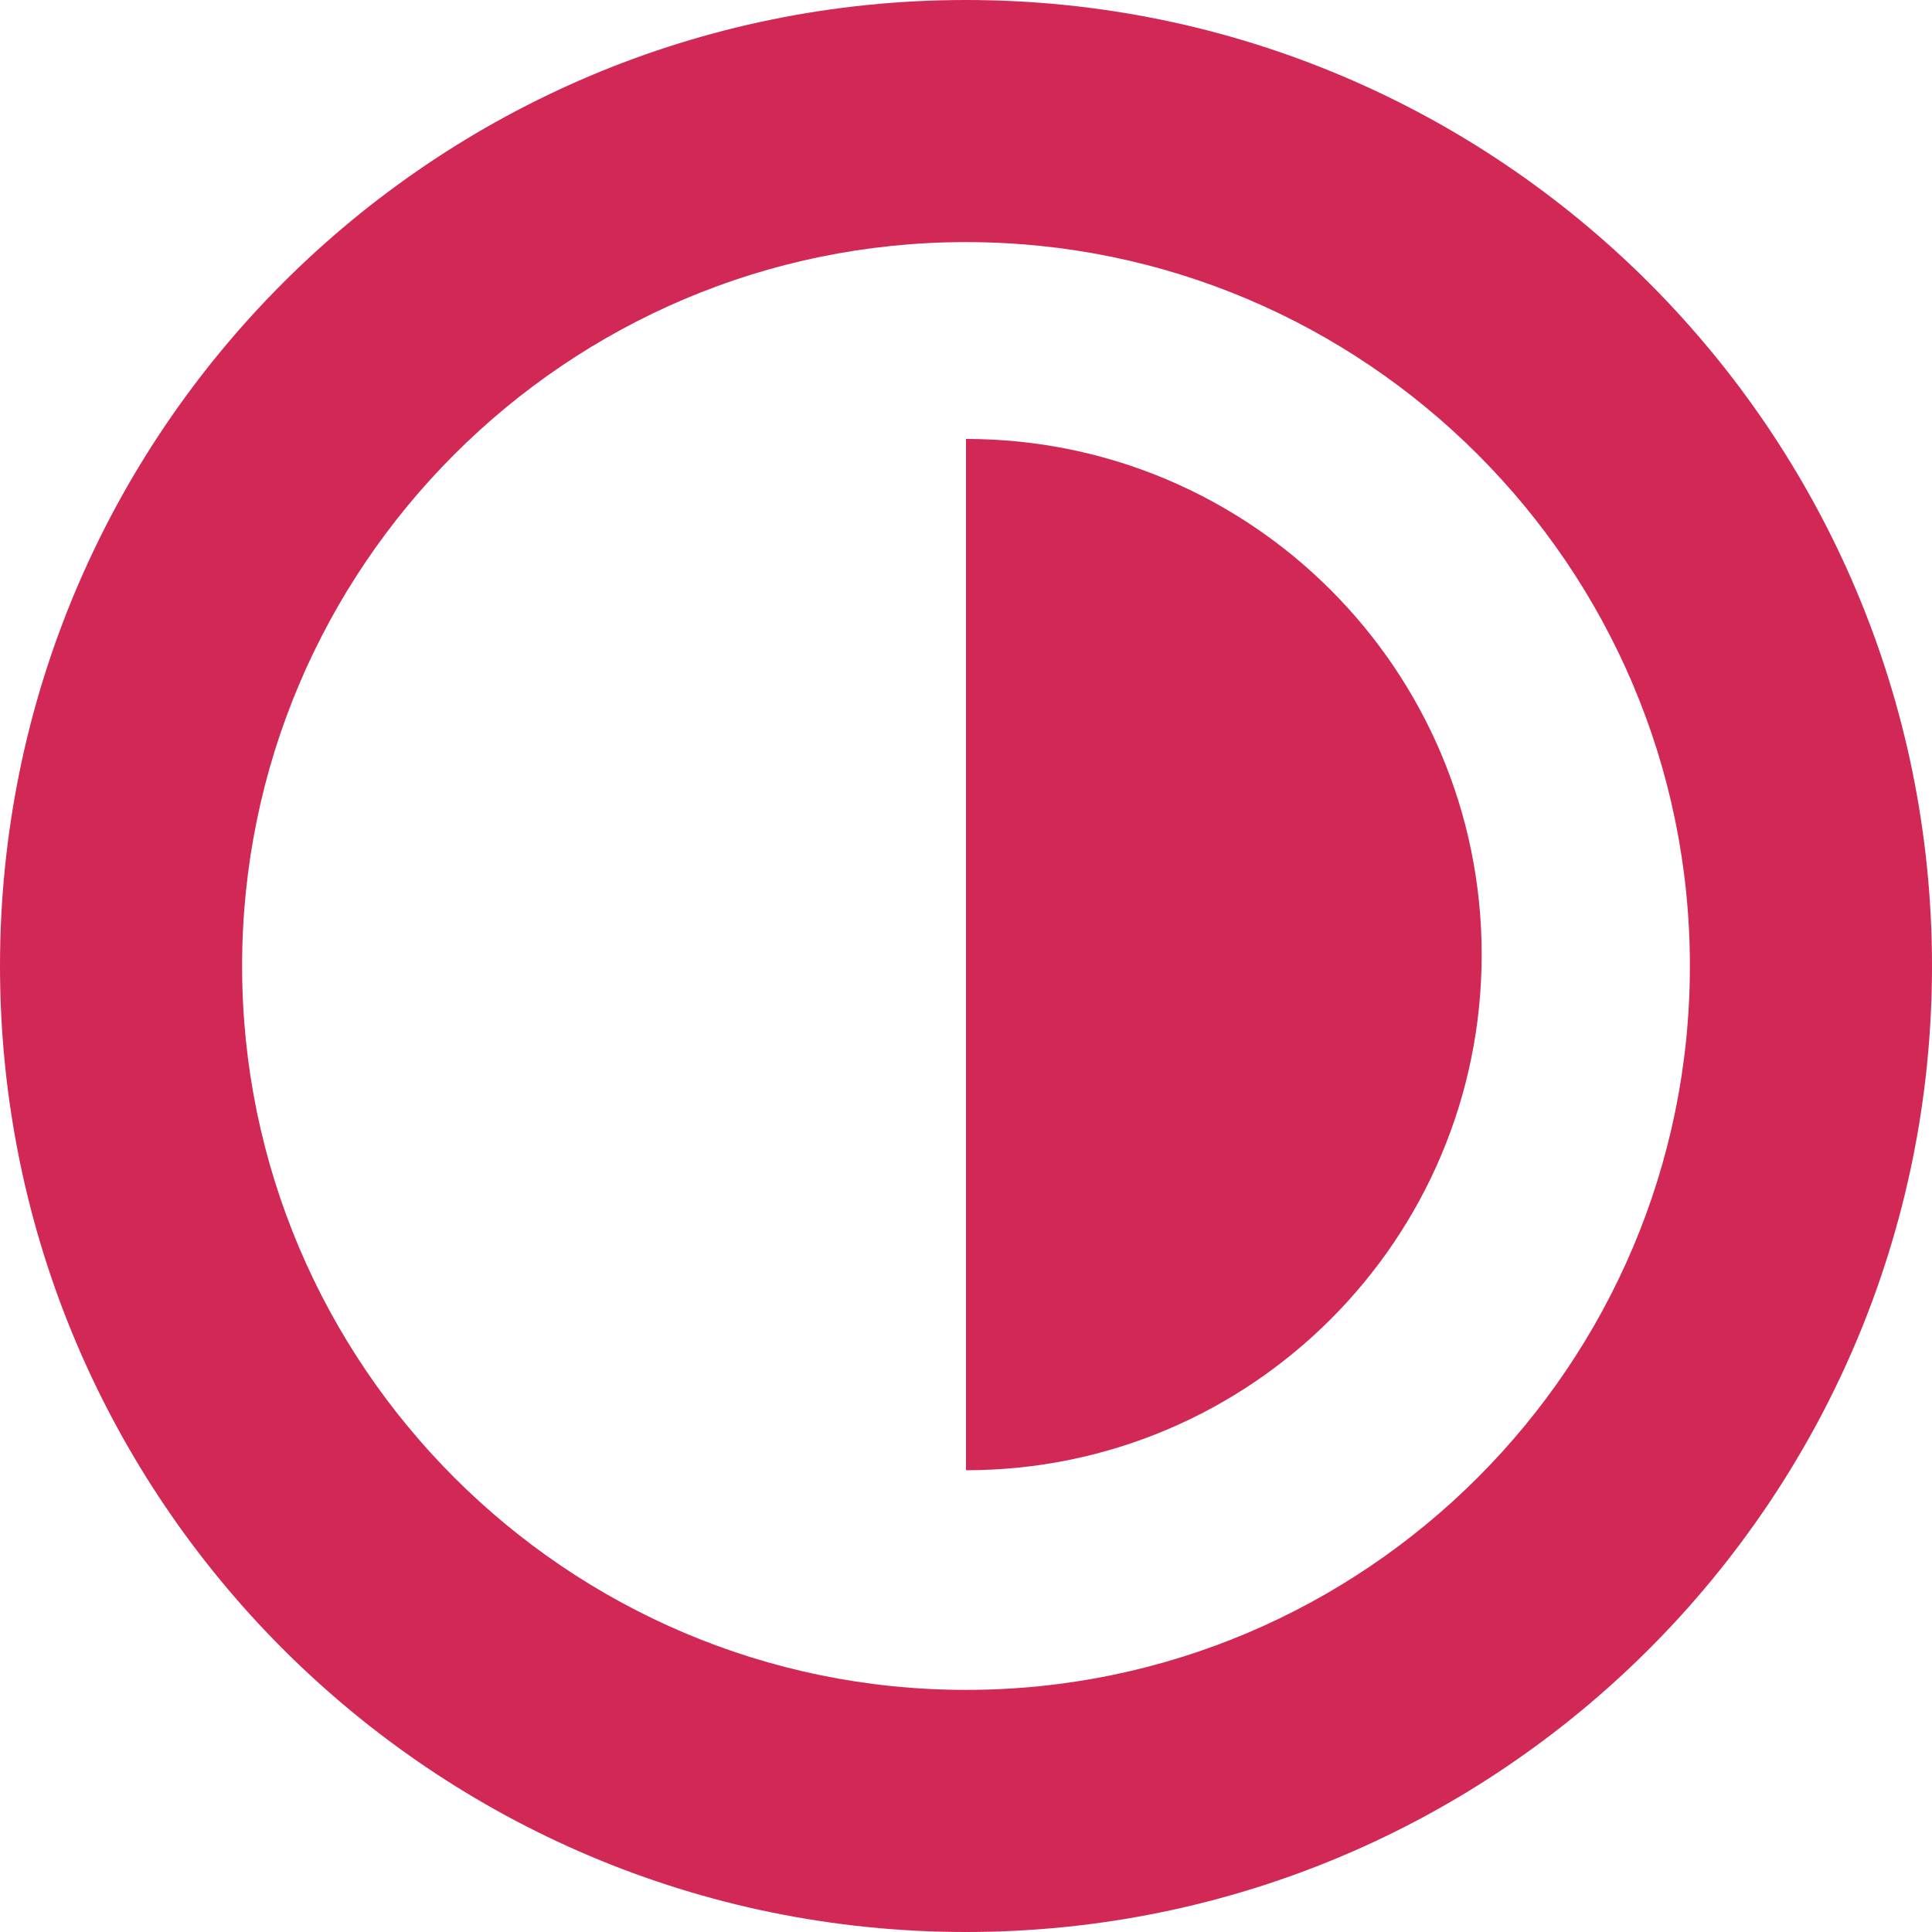
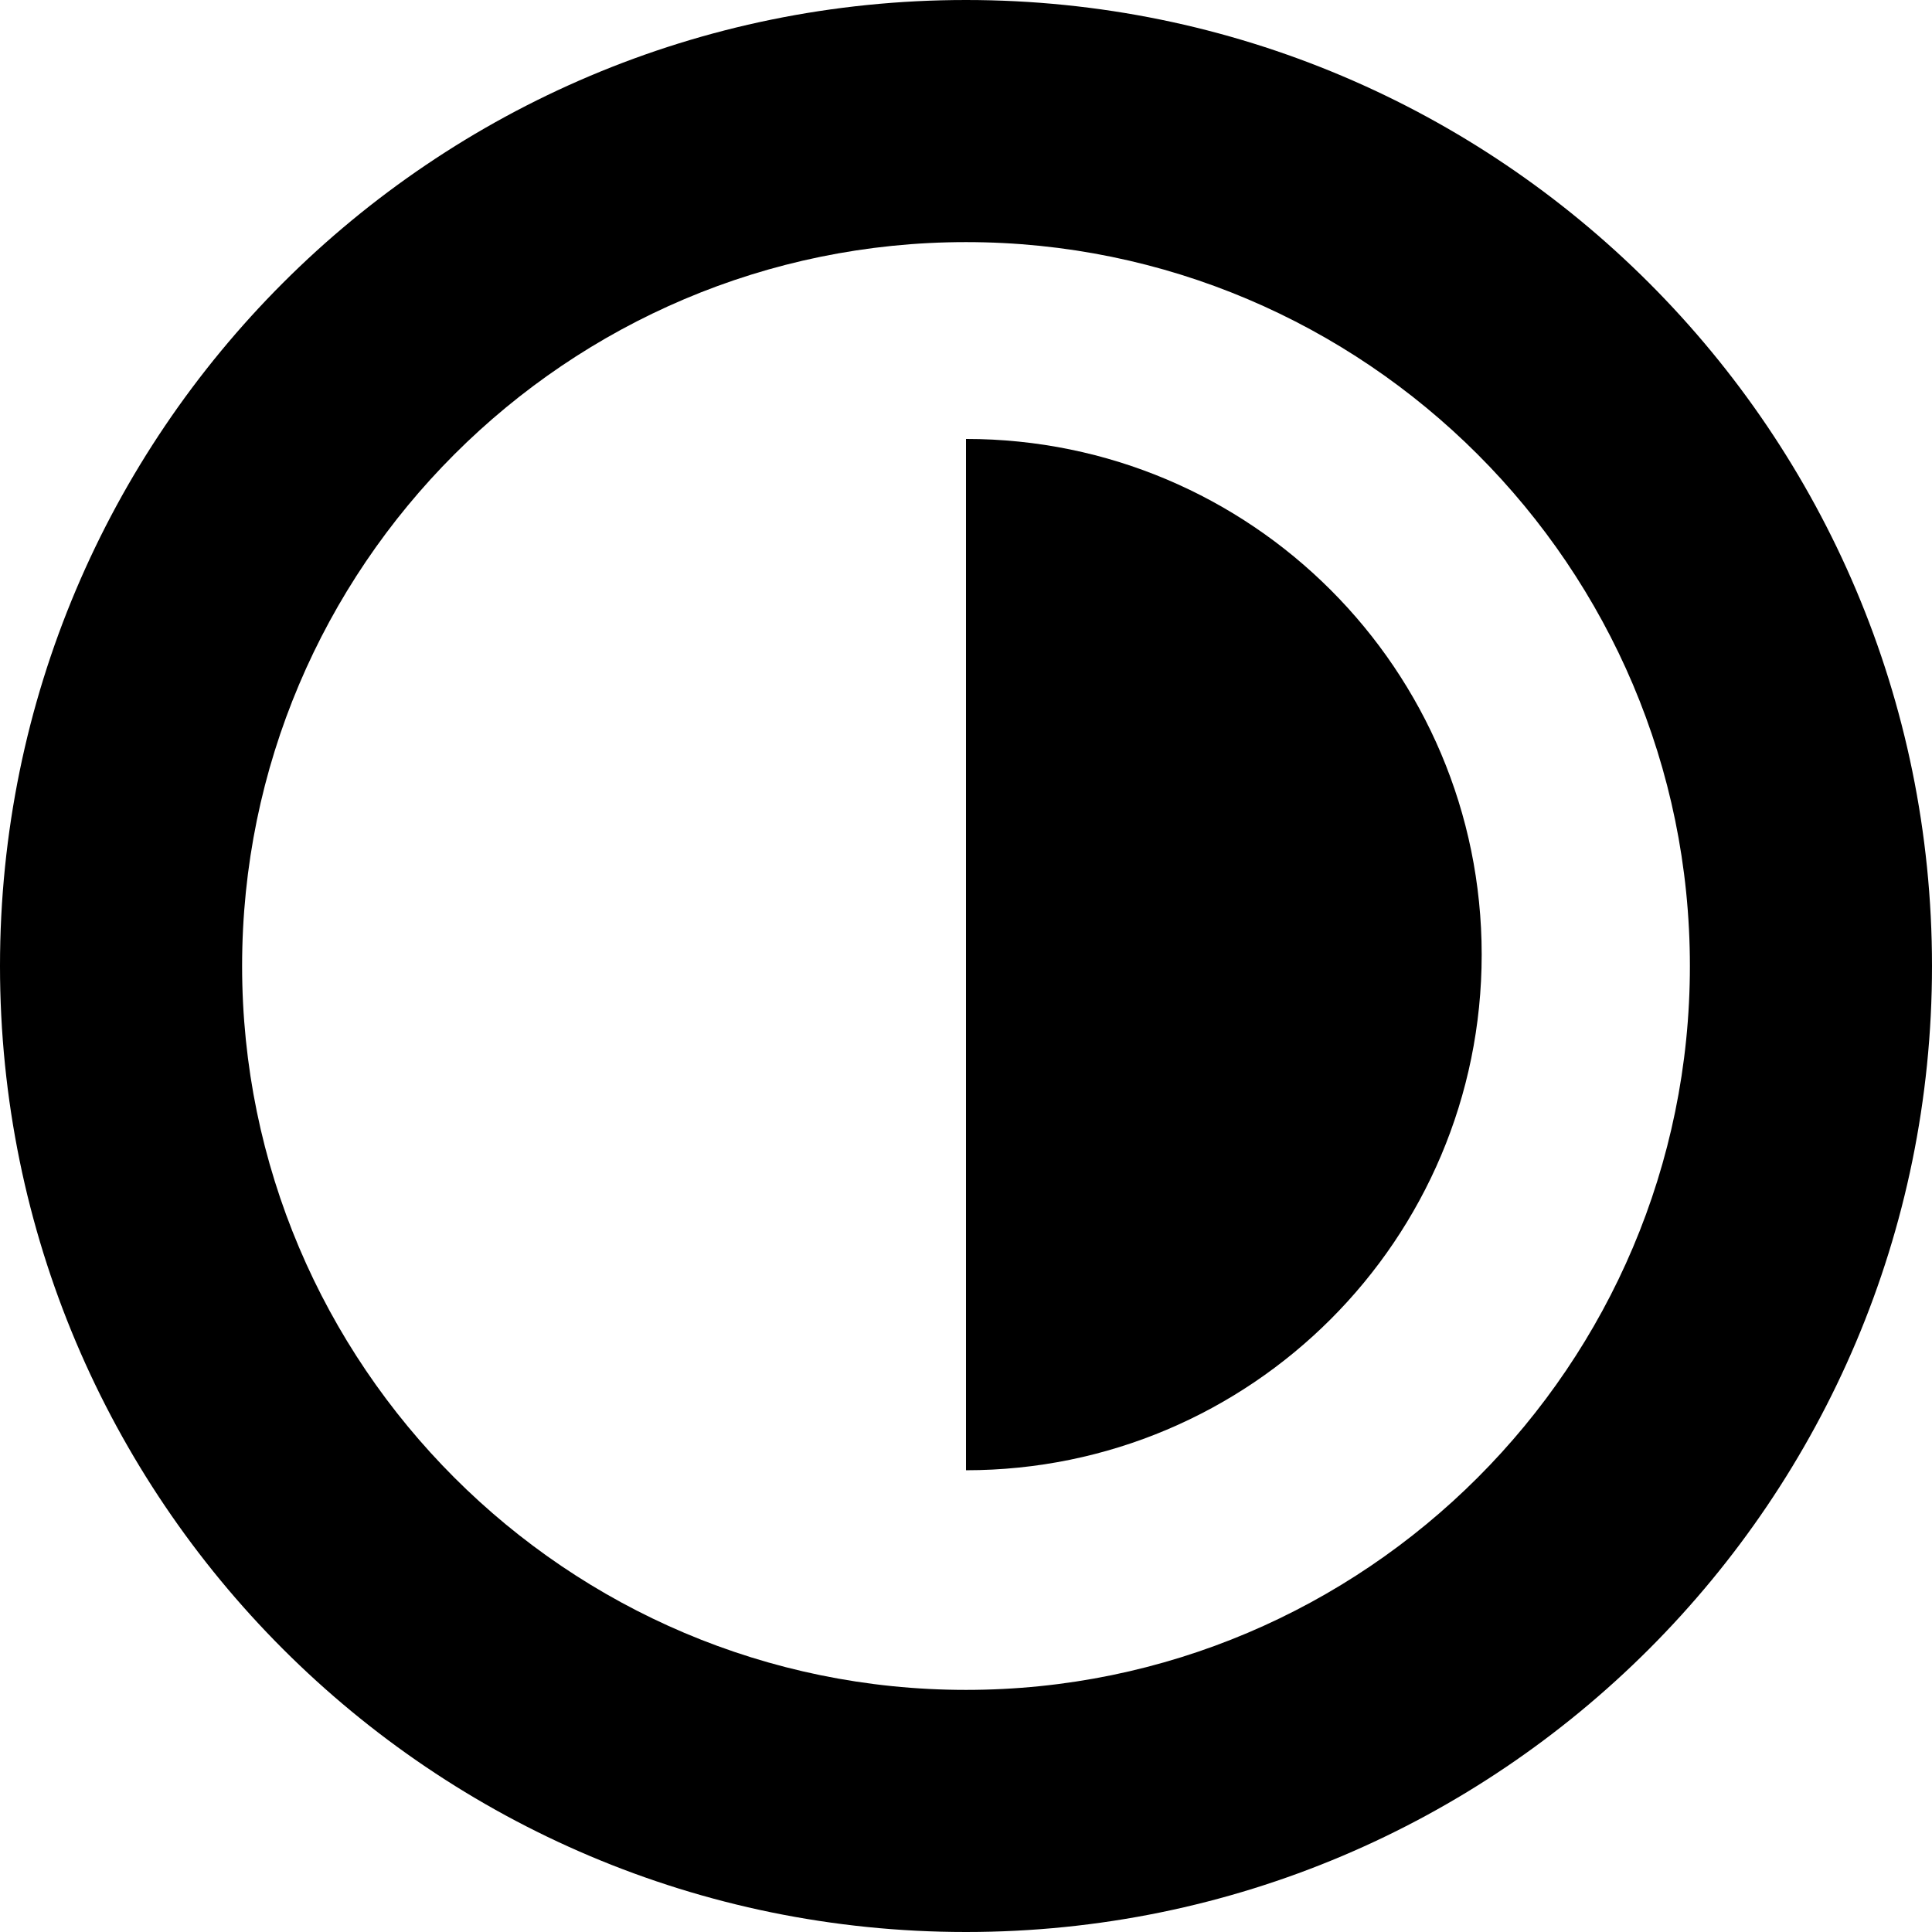
<svg xmlns="http://www.w3.org/2000/svg" version="1.0" id="Layer_1" x="0px" y="0px" width="31.92px" height="31.92px" viewBox="-35.422 -7.96 31.92 31.92" enable-background="new -35.422 -7.96 31.92 31.92" xml:space="preserve">
-   <path fill="#d22856" d="M-19.462-3.96c6.595,0,11.96,5.365,11.96,11.96s-5.365,11.96-11.96,11.96S-31.422,14.595-31.422,8 S-26.057-3.96-19.462-3.96 M-19.462-7.96c-8.814,0-15.96,7.145-15.96,15.96c0,8.813,7.146,15.96,15.96,15.96S-3.502,16.813-3.502,8 C-3.502-0.815-10.648-7.96-19.462-7.96L-19.462-7.96z" />
-   <path fill="#d22856" d="M-19.462,16.331c4.706,0,8.52-3.813,8.52-8.52c0-4.705-3.813-8.519-8.52-8.519" />
+   <path d="M-19.462-3.96c6.595,0,11.96,5.365,11.96,11.96s-5.365,11.96-11.96,11.96S-31.422,14.595-31.422,8 S-26.057-3.96-19.462-3.96 M-19.462-7.96c-8.814,0-15.96,7.145-15.96,15.96c0,8.813,7.146,15.96,15.96,15.96S-3.502,16.813-3.502,8 C-3.502-0.815-10.648-7.96-19.462-7.96L-19.462-7.96z" />
+   <path d="M-19.462,16.331c4.706,0,8.52-3.813,8.52-8.52c0-4.705-3.813-8.519-8.52-8.519" />
</svg>
